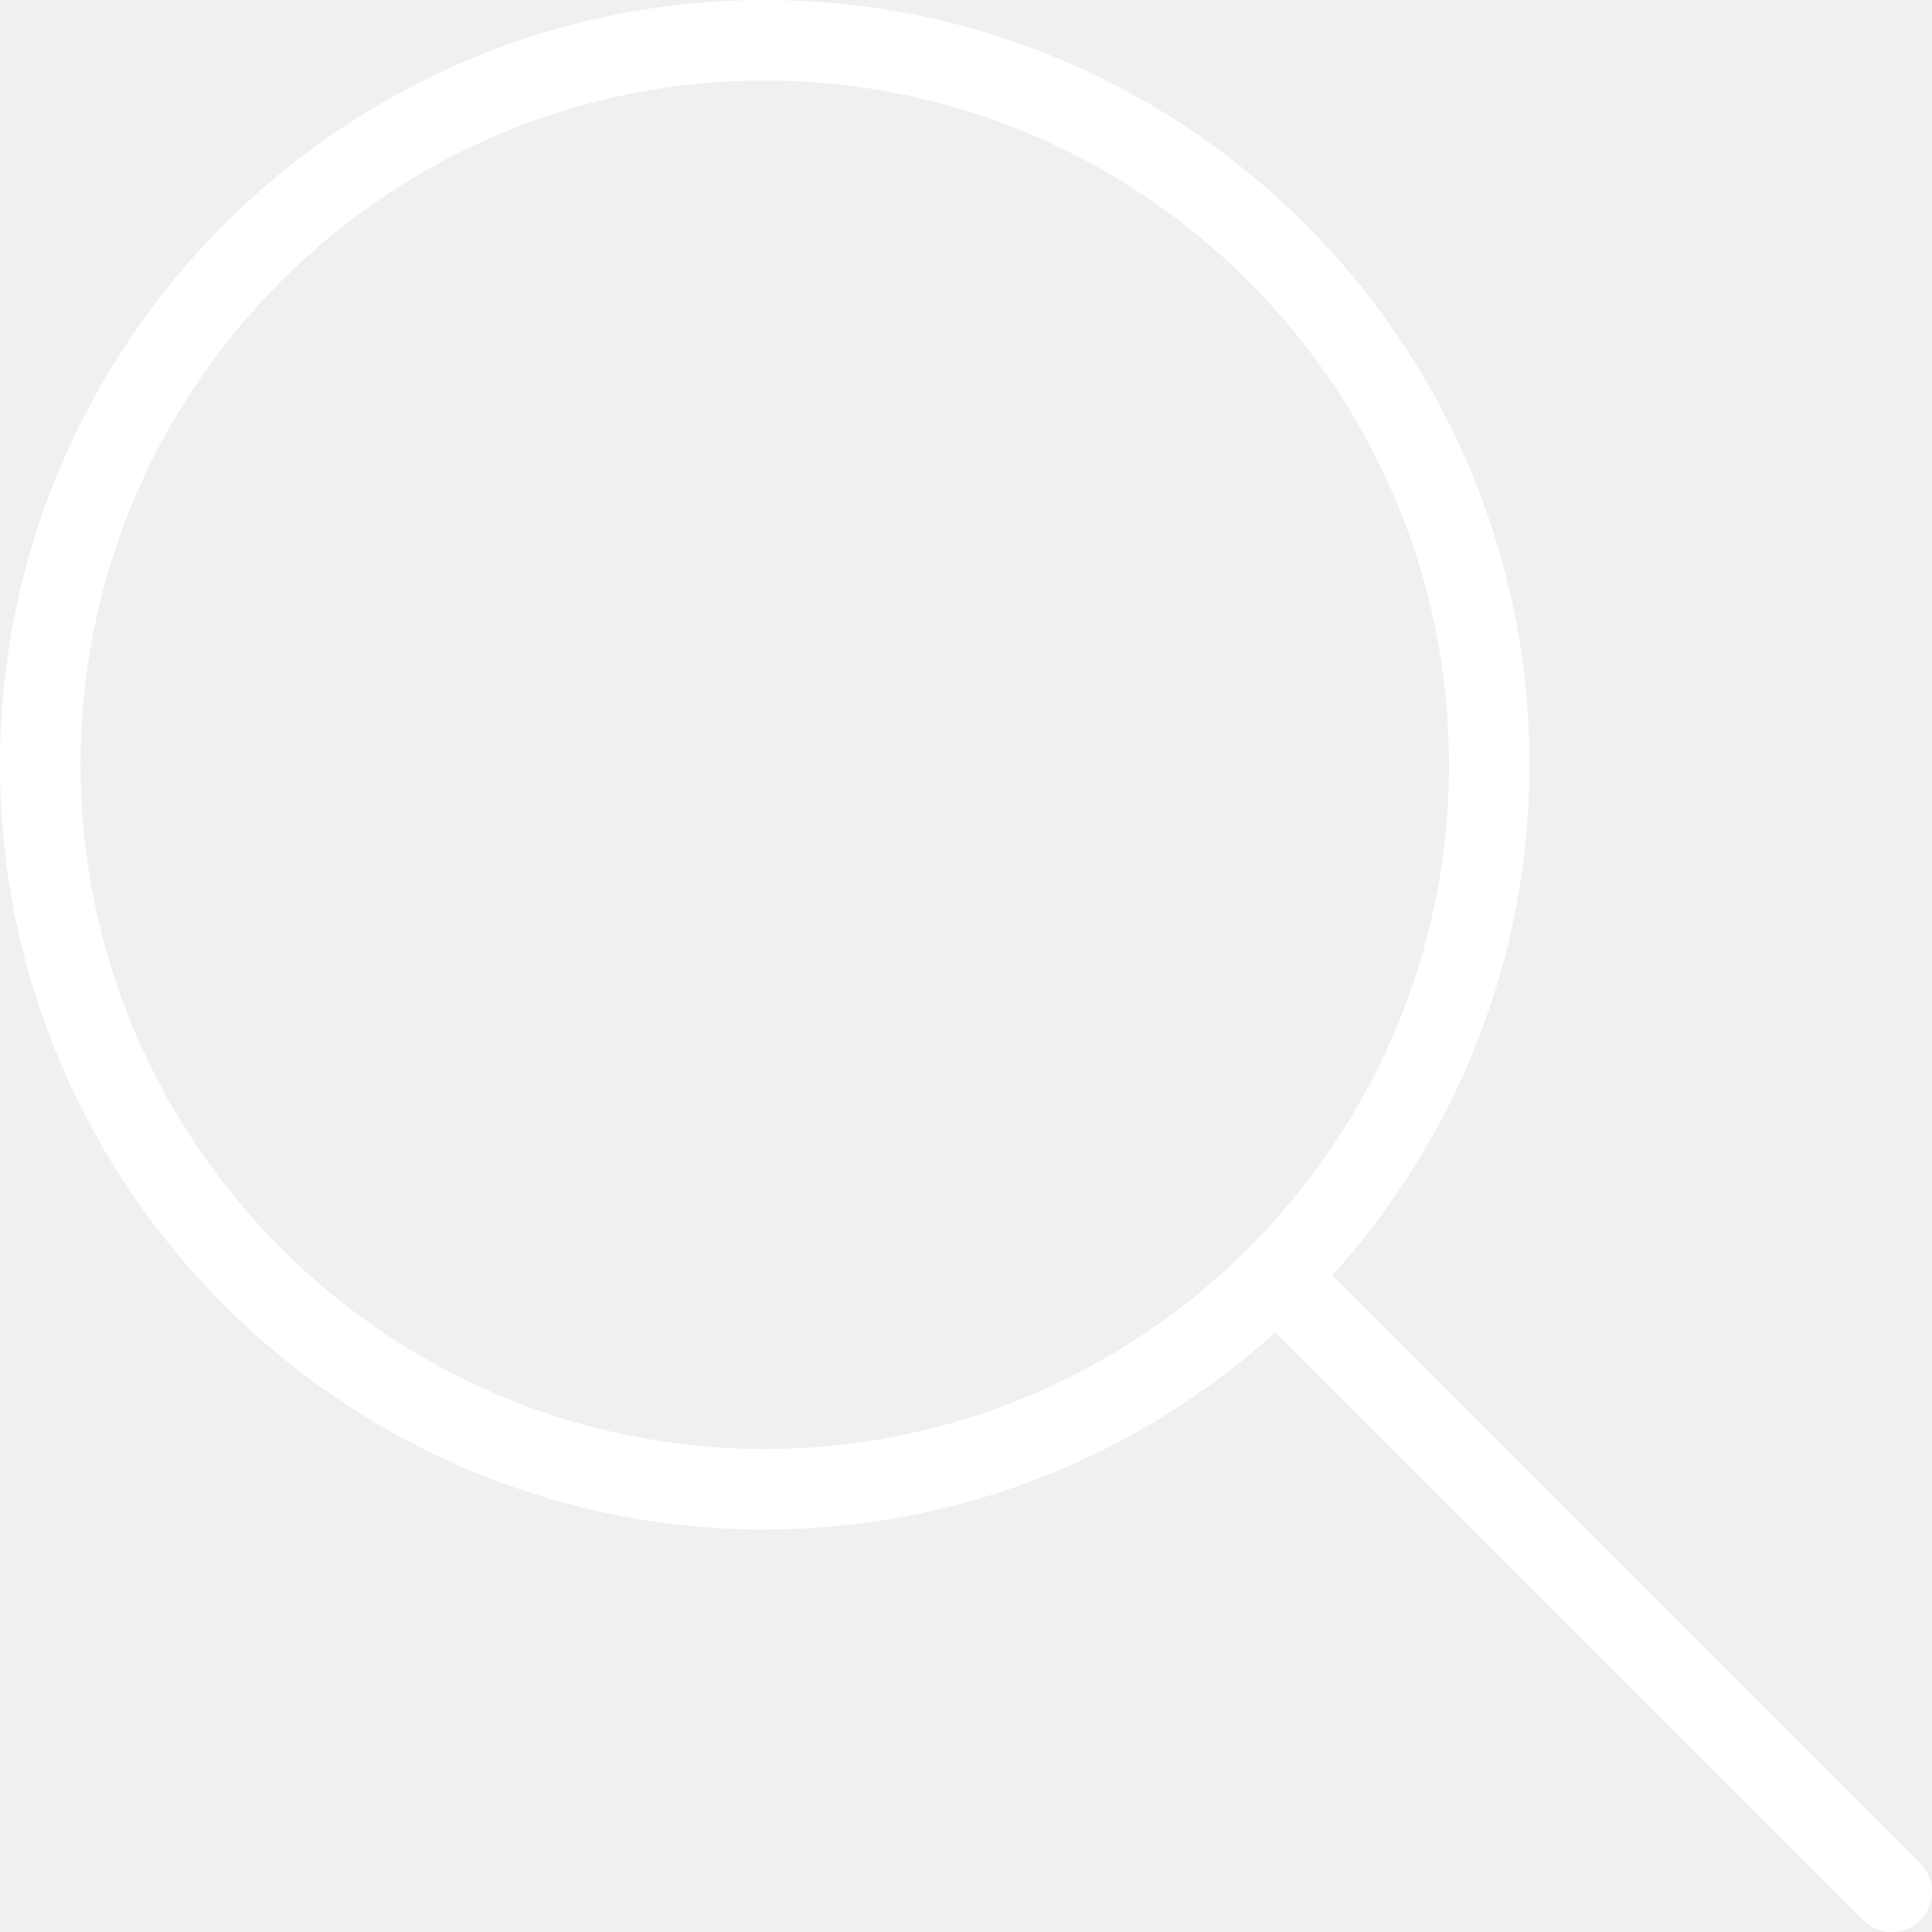
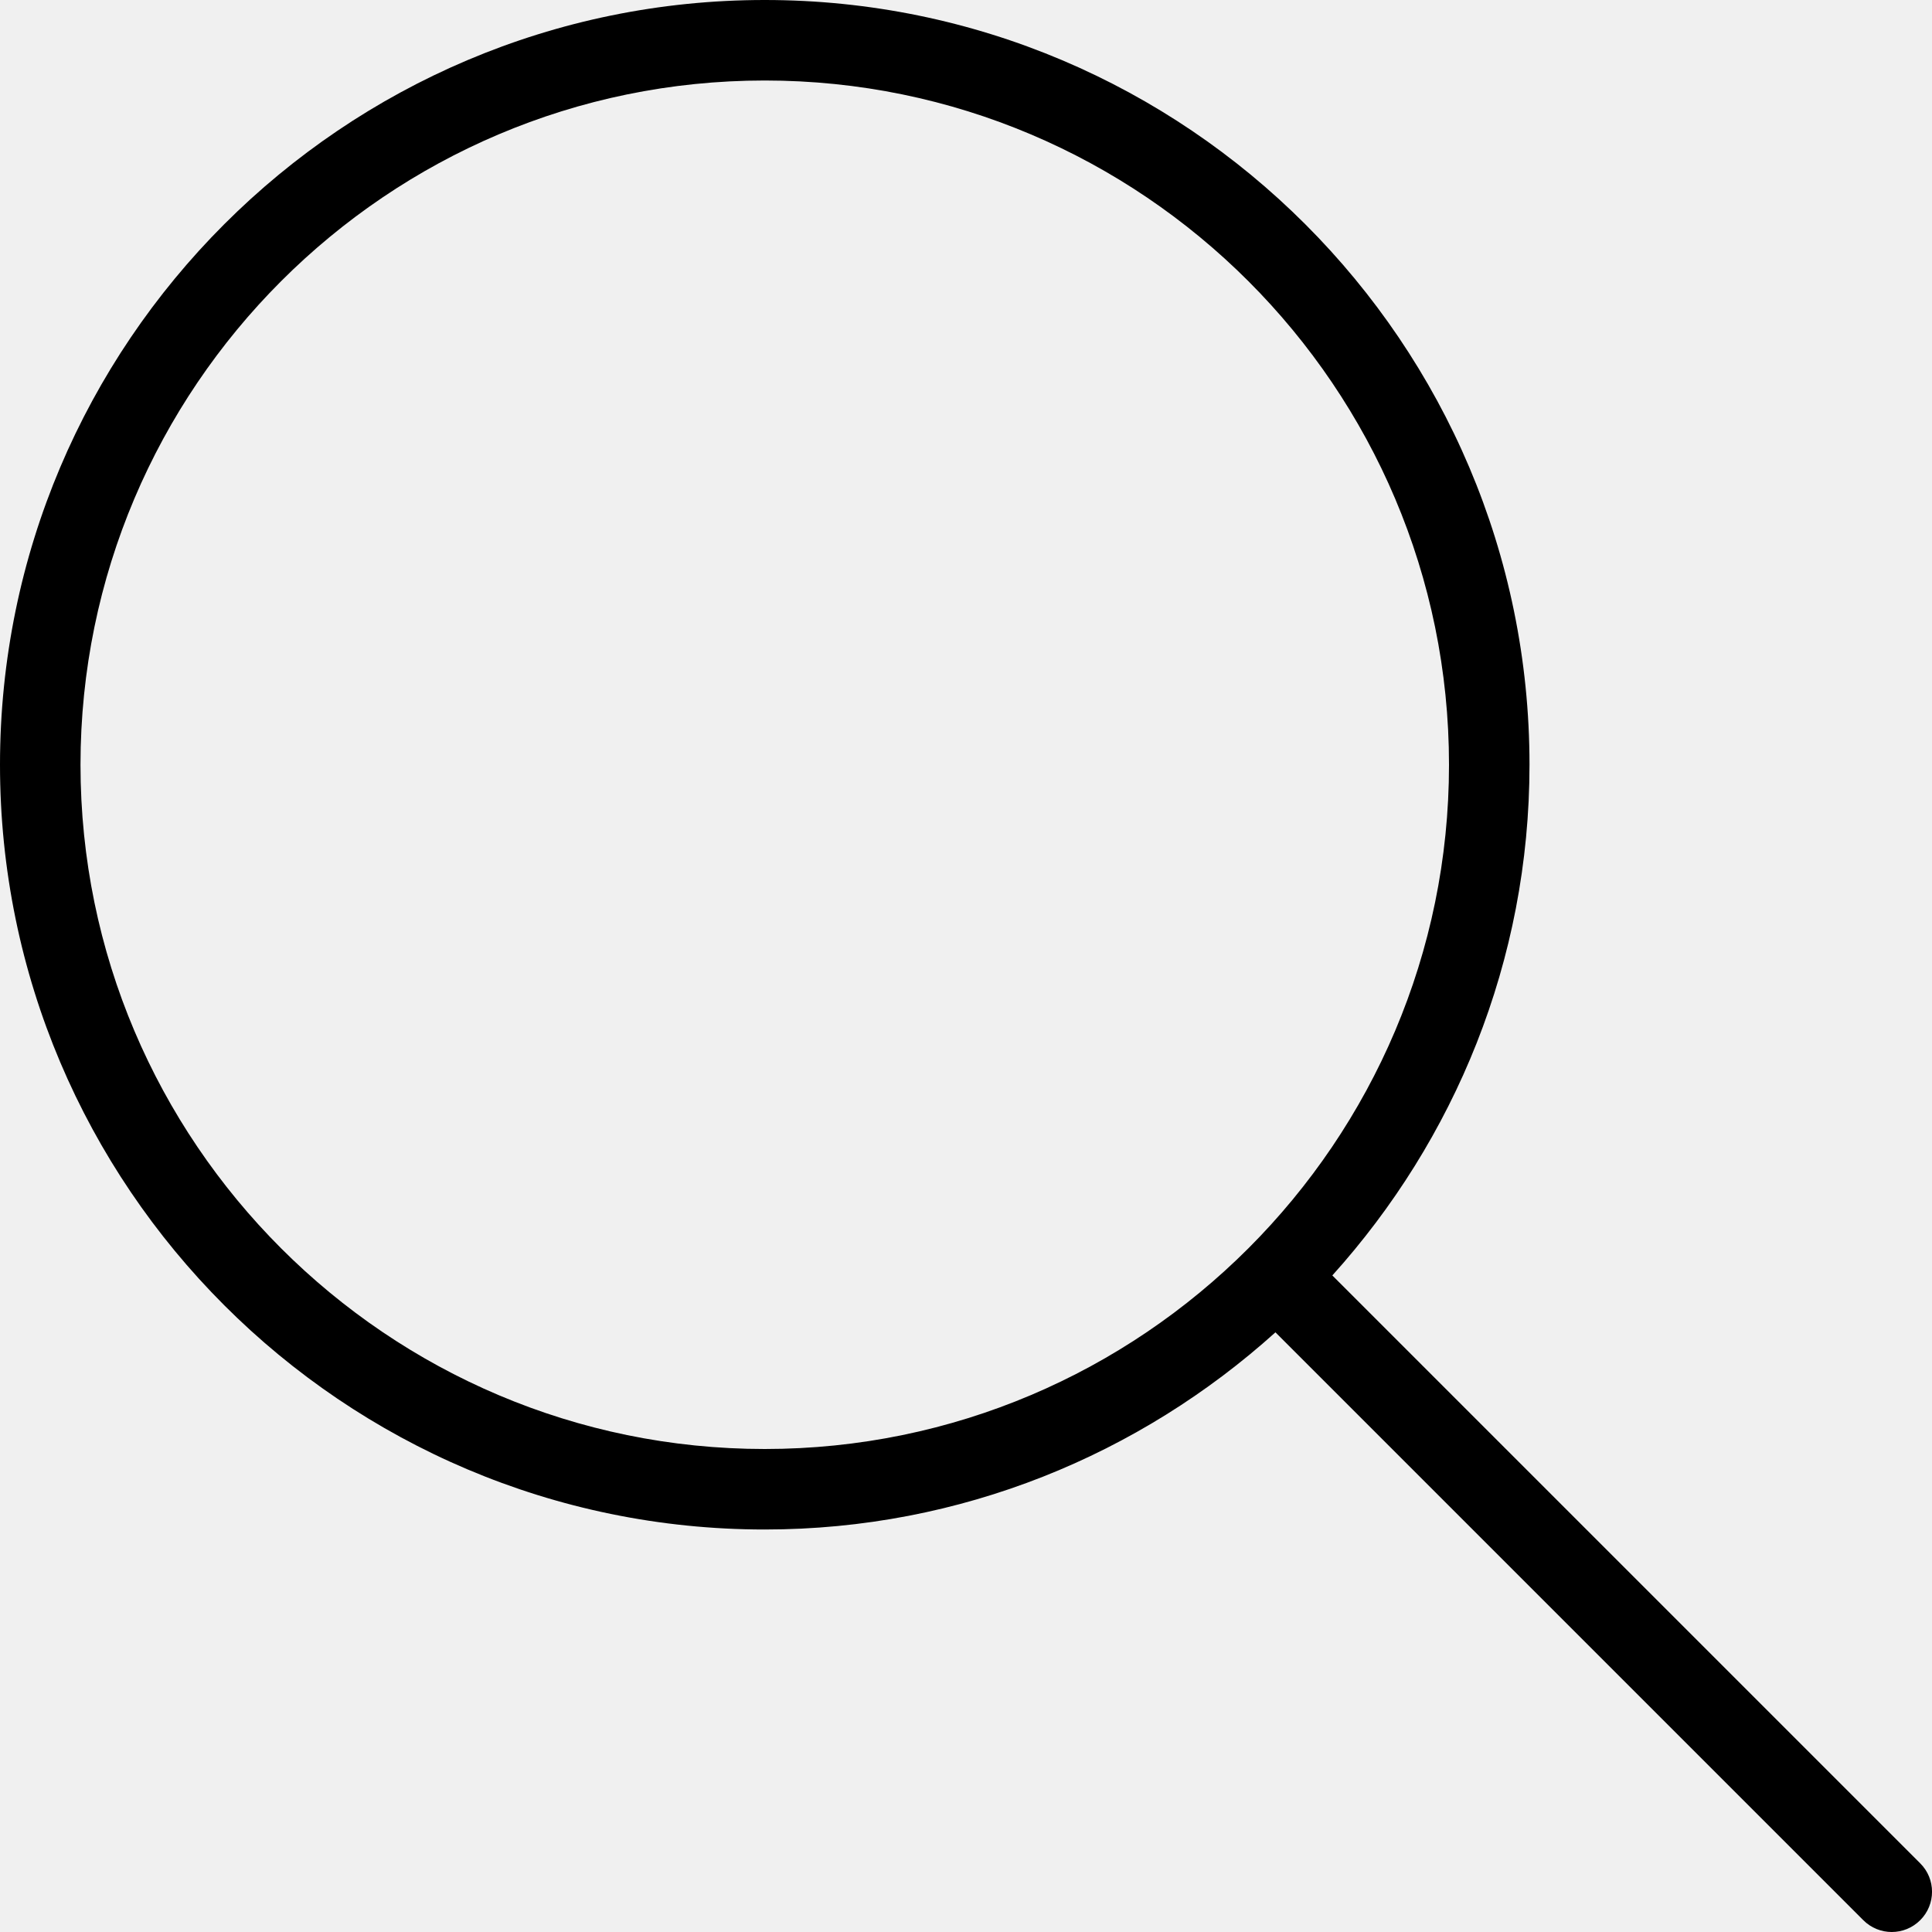
- <svg xmlns="http://www.w3.org/2000/svg" width="18" height="18" viewBox="0 0 18 18" fill="none">
-   <path d="M17.89 17.36L12.413 11.883C13.551 10.62 14.25 8.955 14.25 7.125C14.25 3.196 11.054 0 7.125 0C3.196 0 0 3.196 0 7.125C0 11.054 3.196 14.25 7.125 14.25C8.955 14.25 10.62 13.551 11.883 12.413L17.36 17.89C17.433 17.963 17.529 18 17.625 18C17.721 18 17.817 17.963 17.89 17.89C18.037 17.744 18.037 17.506 17.89 17.36ZM7.125 13.5C3.61 13.5 0.75 10.64 0.75 7.125C0.75 3.61 3.61 0.75 7.125 0.75C10.64 0.75 13.5 3.61 13.5 7.125C13.5 10.64 10.64 13.5 7.125 13.5Z" fill="white" />
+ <svg xmlns="http://www.w3.org/2000/svg" width="18" height="18" viewBox="0 0 18 18">
+   <path d="M17.89 17.36L12.413 11.883C13.551 10.62 14.25 8.955 14.25 7.125C14.25 3.196 11.054 0 7.125 0C3.196 0 0 3.196 0 7.125C0 11.054 3.196 14.25 7.125 14.25C8.955 14.25 10.62 13.551 11.883 12.413L17.36 17.89C17.433 17.963 17.529 18 17.625 18C17.721 18 17.817 17.963 17.89 17.89C18.037 17.744 18.037 17.506 17.89 17.36ZM7.125 13.5C3.61 13.5 0.75 10.64 0.75 7.125C0.75 3.61 3.61 0.75 7.125 0.75C10.64 0.75 13.5 3.61 13.5 7.125C13.5 10.64 10.64 13.5 7.125 13.5Z" />
</svg>
